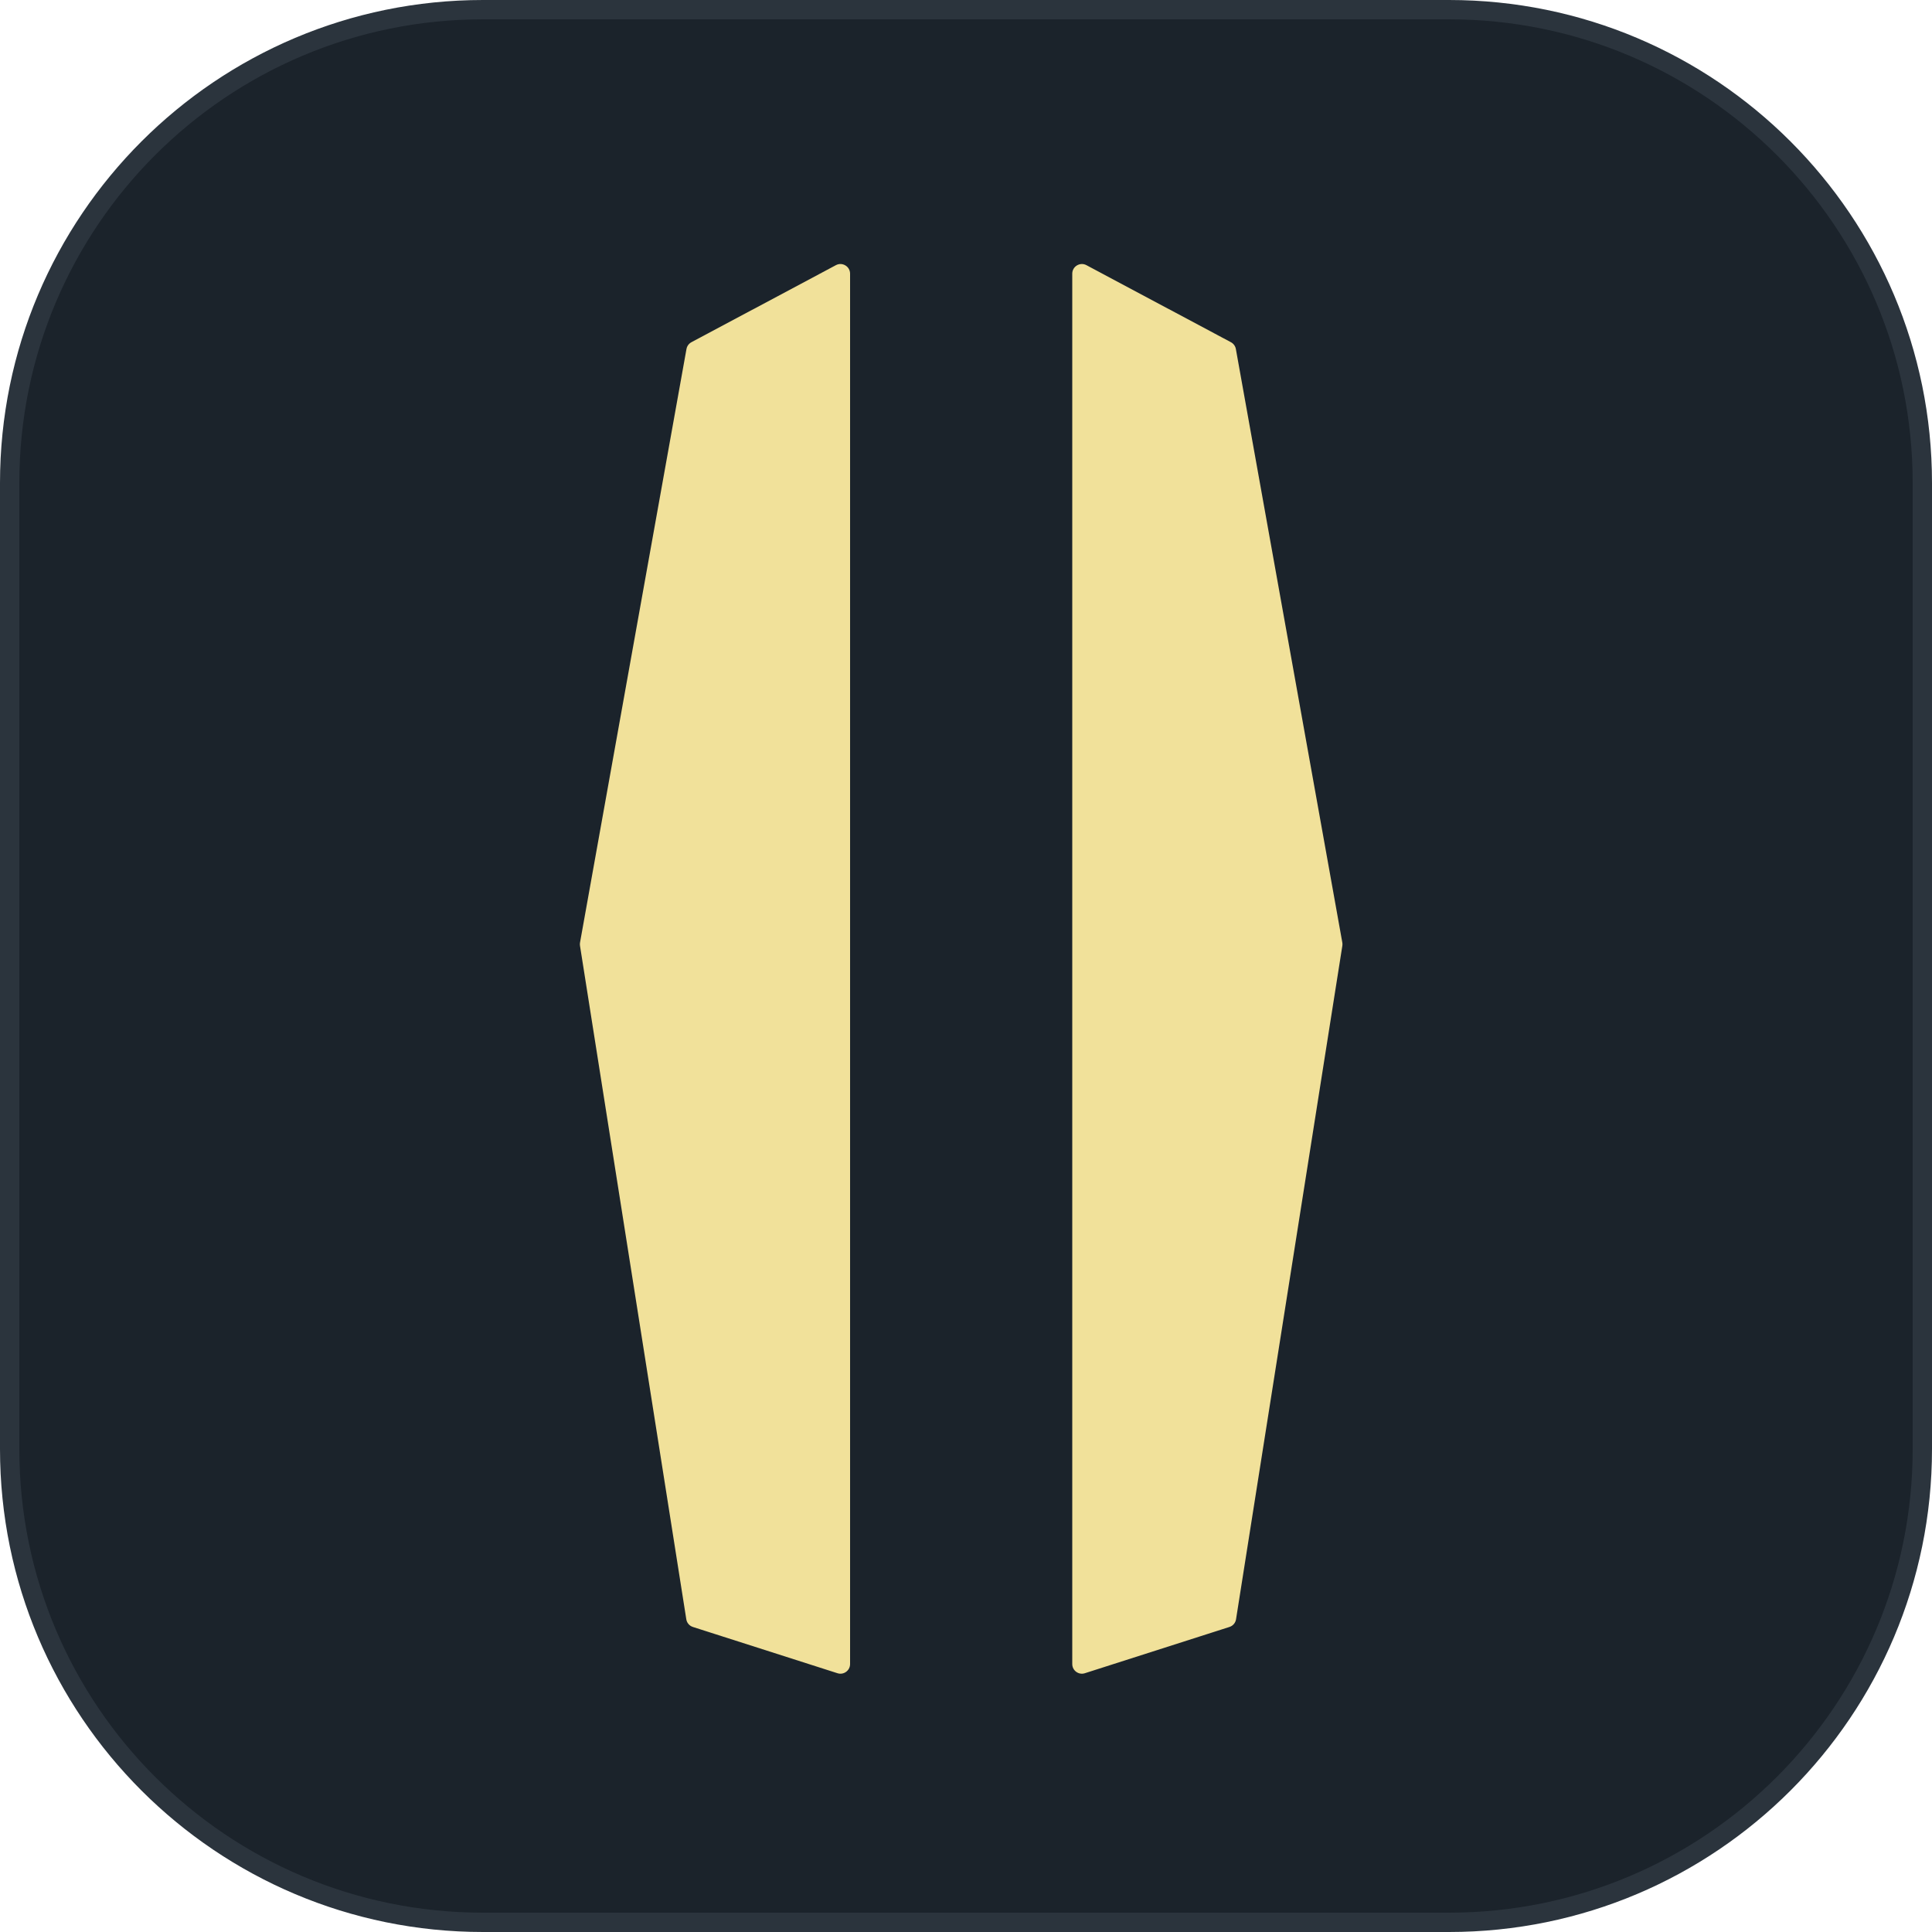
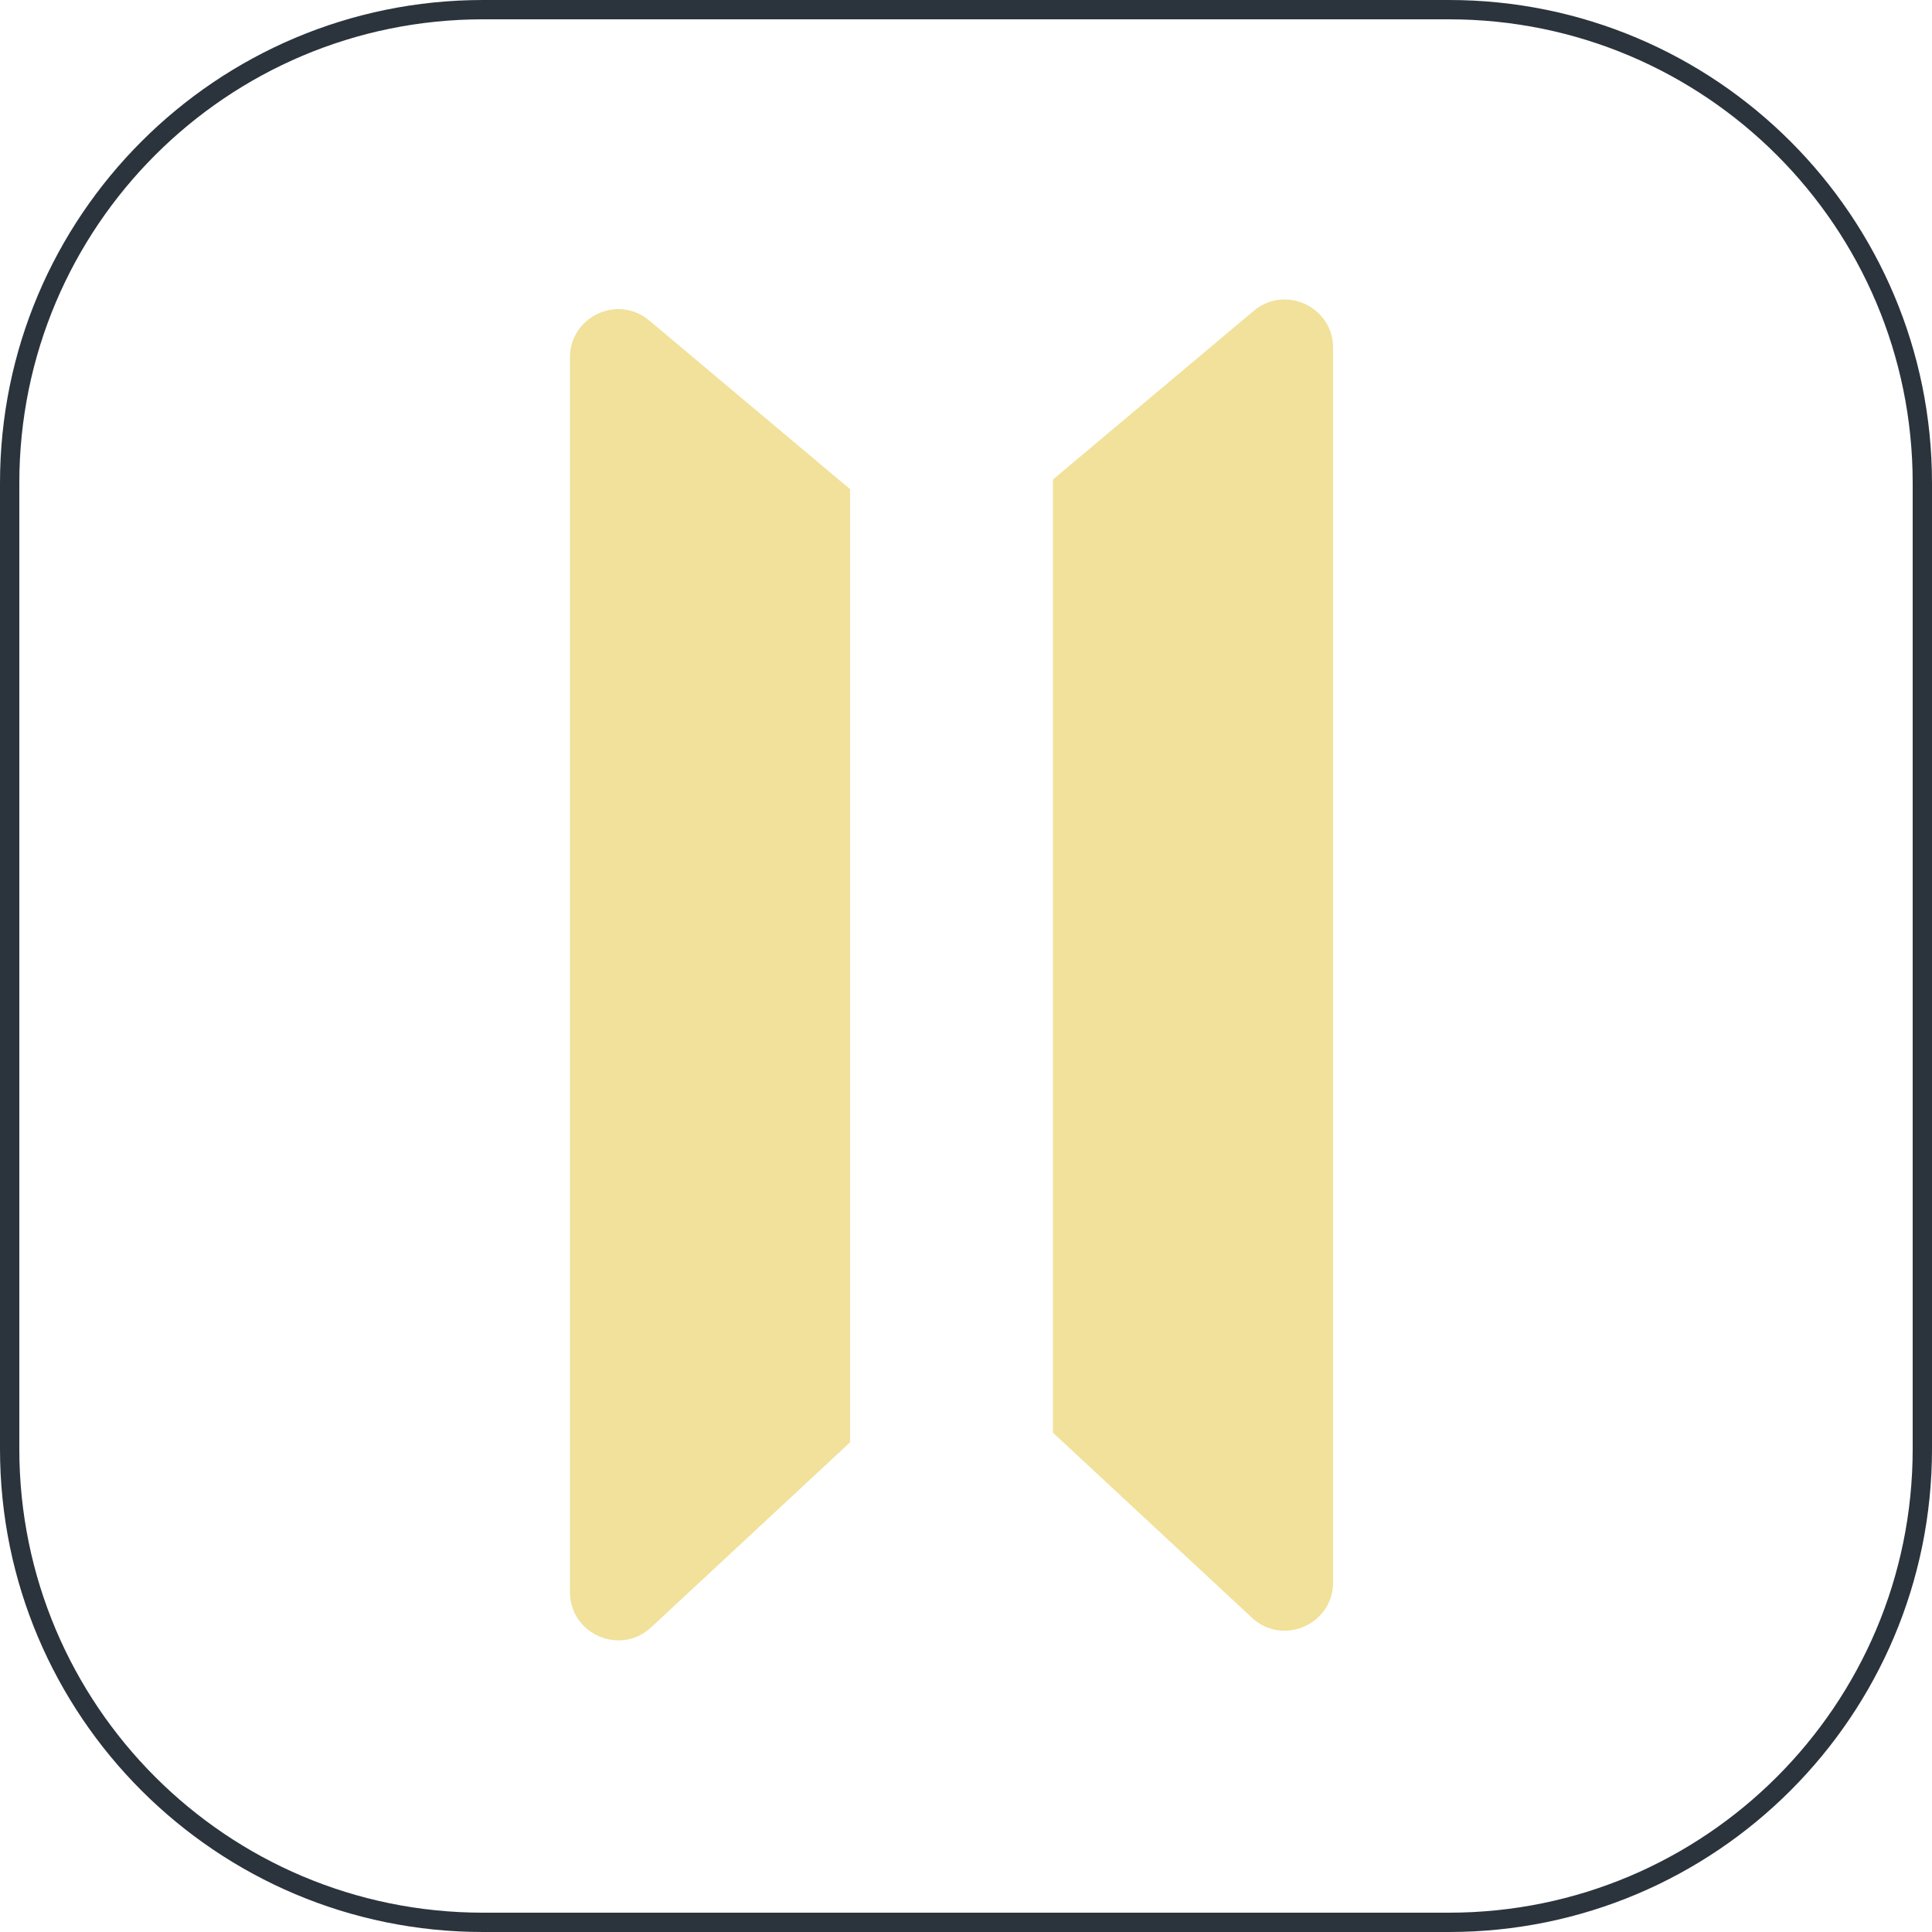
<svg xmlns="http://www.w3.org/2000/svg" width="200" height="200" viewBox="0 0 200 200" fill="none">
-   <rect x="1" y="1" width="198" height="198" rx="49" fill="#1B232B" stroke="#2B343D" stroke-width="2" />
-   <path d="M110.5 28.333C110.5 27.201 111.707 26.477 112.706 27.01L127.658 34.984C128.013 35.174 128.275 35.496 128.39 35.877L128.429 36.043L139.448 97.483C139.478 97.648 139.479 97.817 139.453 97.982L128.448 167.705C128.371 168.195 128.058 168.61 127.619 168.821L127.424 168.899L112.457 173.688C111.489 173.998 110.5 173.276 110.5 172.26V28.333Z" fill="#F1E19A" stroke="#1B232B" />
-   <path d="M88.5 28.333C88.5 27.201 87.293 26.477 86.294 27.01L71.342 34.984C70.987 35.174 70.725 35.496 70.61 35.877L70.571 36.043L59.552 97.483C59.522 97.648 59.521 97.817 59.547 97.982L70.552 167.705C70.629 168.195 70.942 168.61 71.381 168.821L71.576 168.899L86.543 173.688C87.511 173.998 88.5 173.276 88.5 172.26V28.333Z" fill="#F1E19A" stroke="#1B232B" />
+   <rect x="1" y="1" width="198" height="198" rx="49" stroke="#2B343D" stroke-width="2" />
+   <path d="M59 37.01C59 32.762 63.963 30.449 67.216 33.181L88 50.64V149.31L67.405 168.463C64.207 171.437 59 169.169 59 164.802V37.01Z" fill="#F1E19A" />
+   <path d="M138 36.01C138 31.762 133.037 29.449 129.784 32.181L109 49.64V148.31L129.595 167.463C132.793 170.437 138 168.169 138 163.802V36.01Z" fill="#F1E19A" />
</svg>
